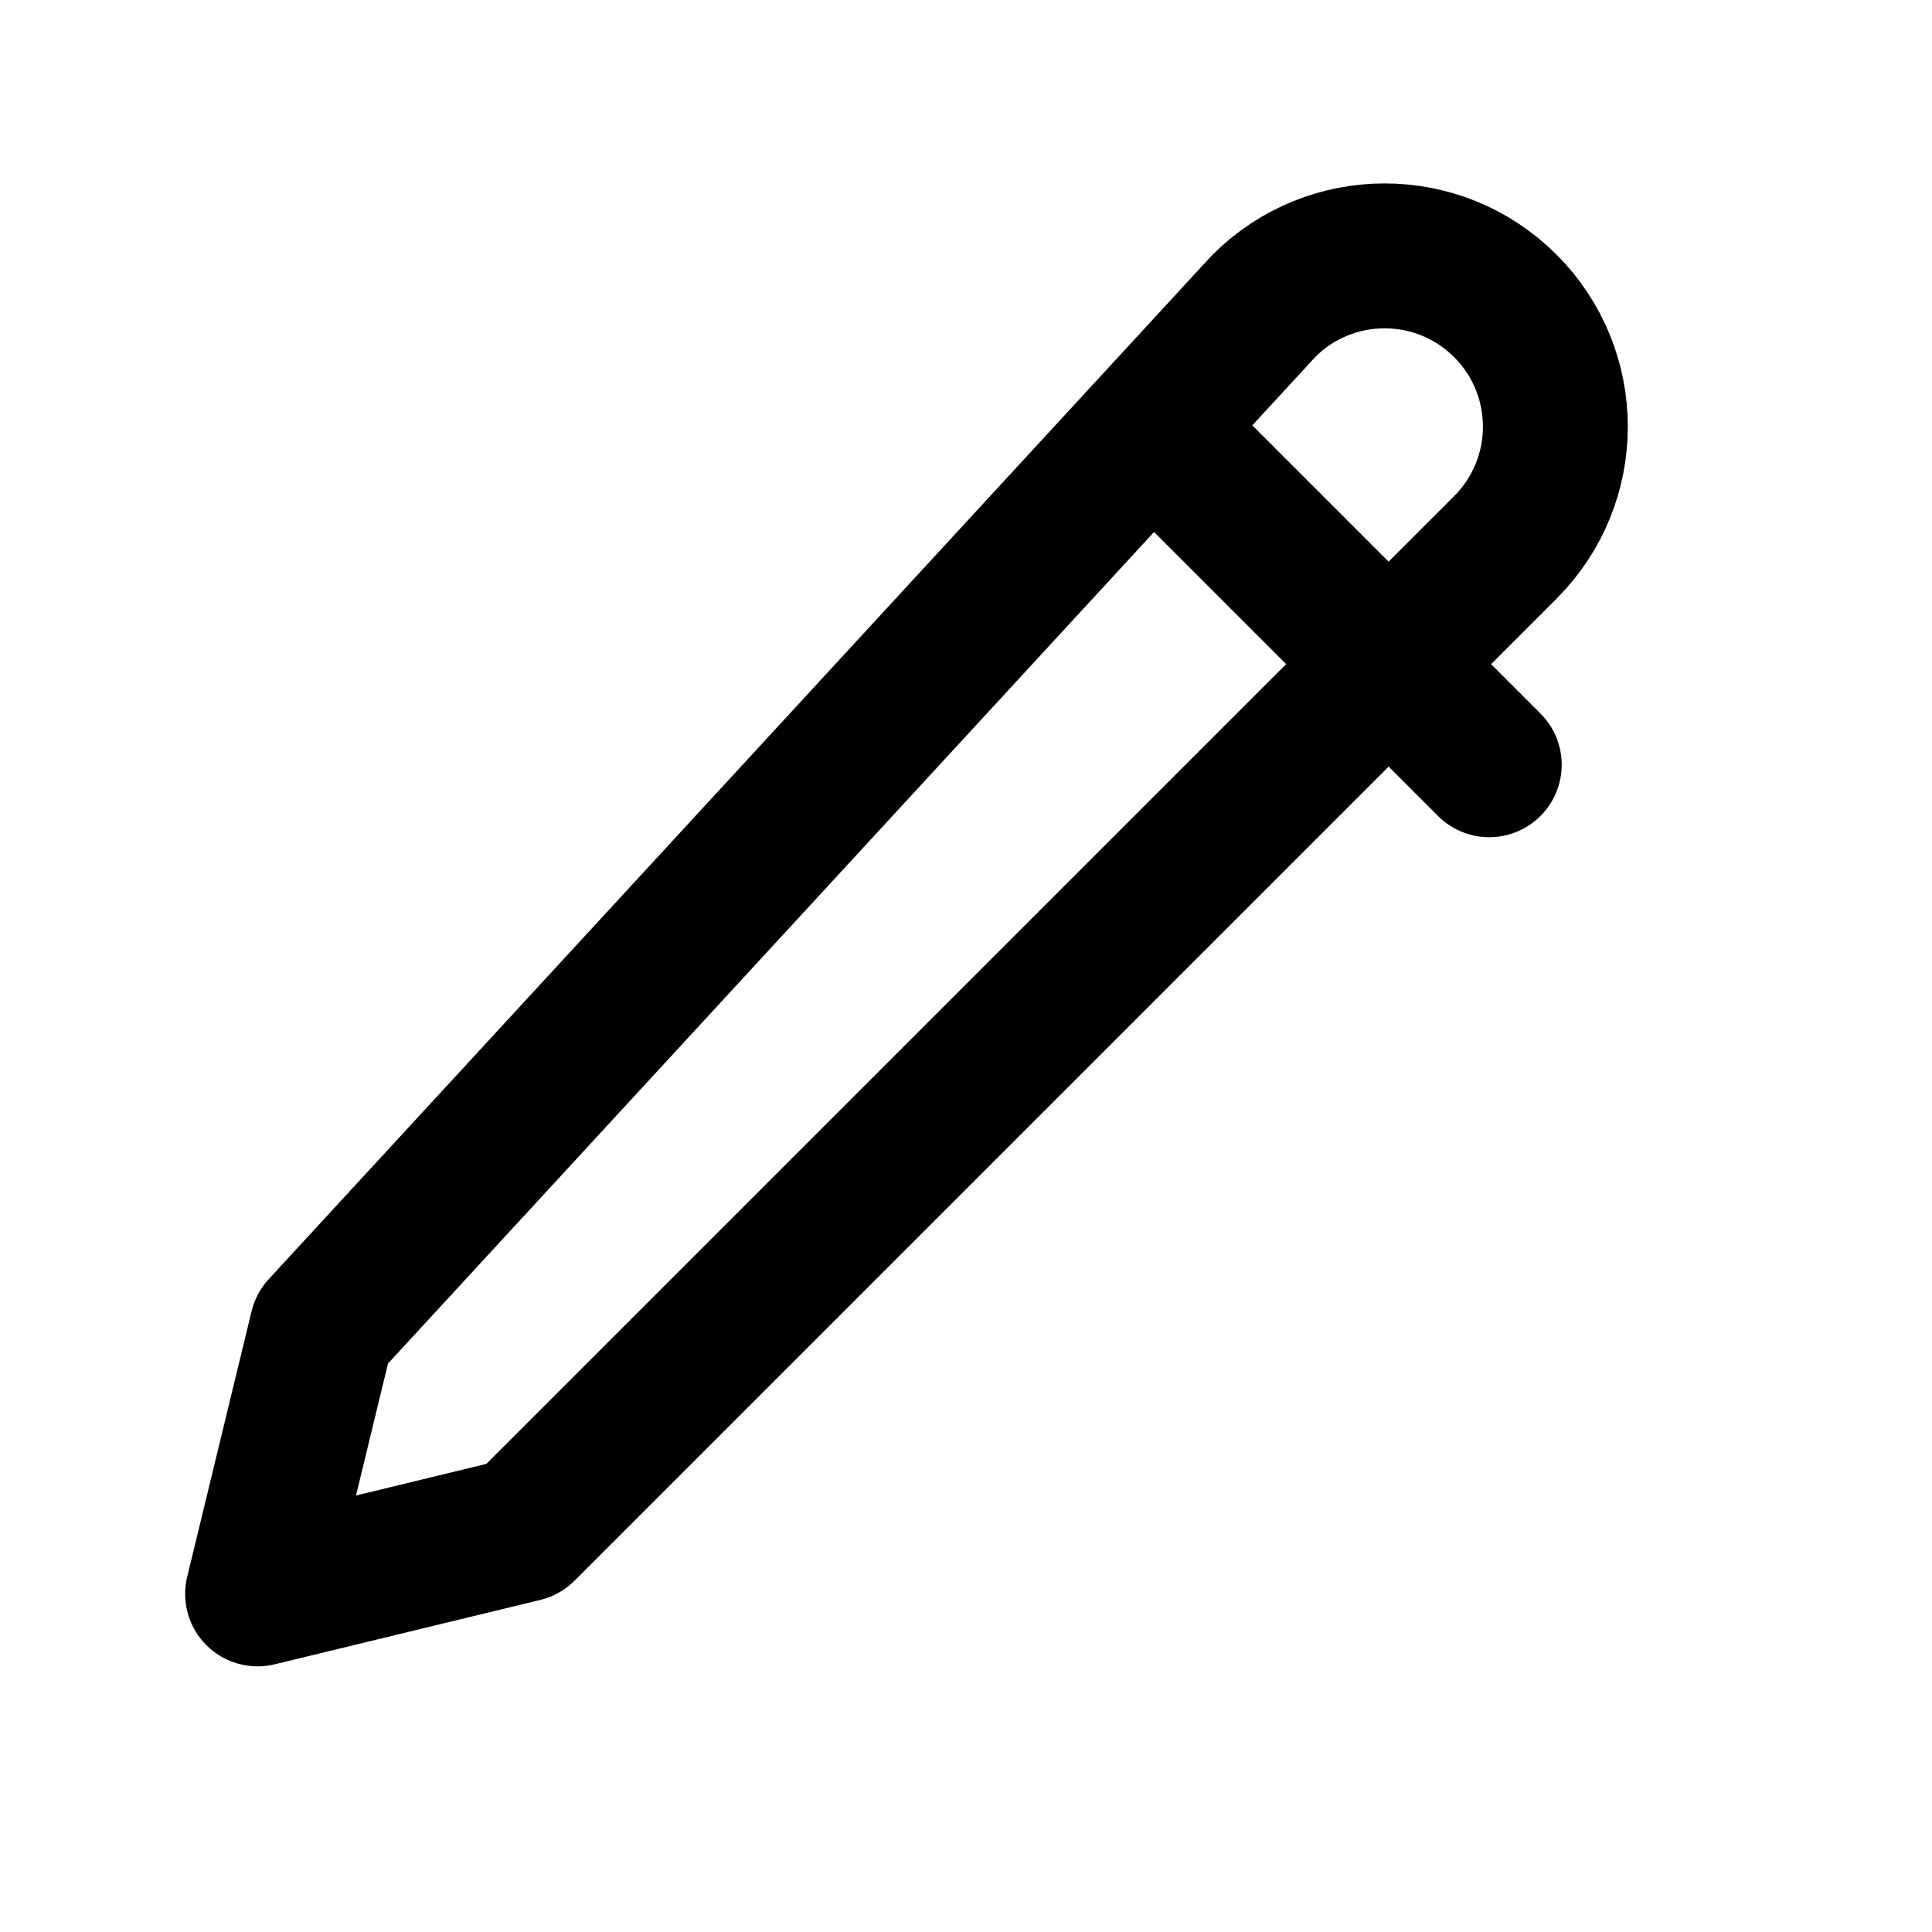
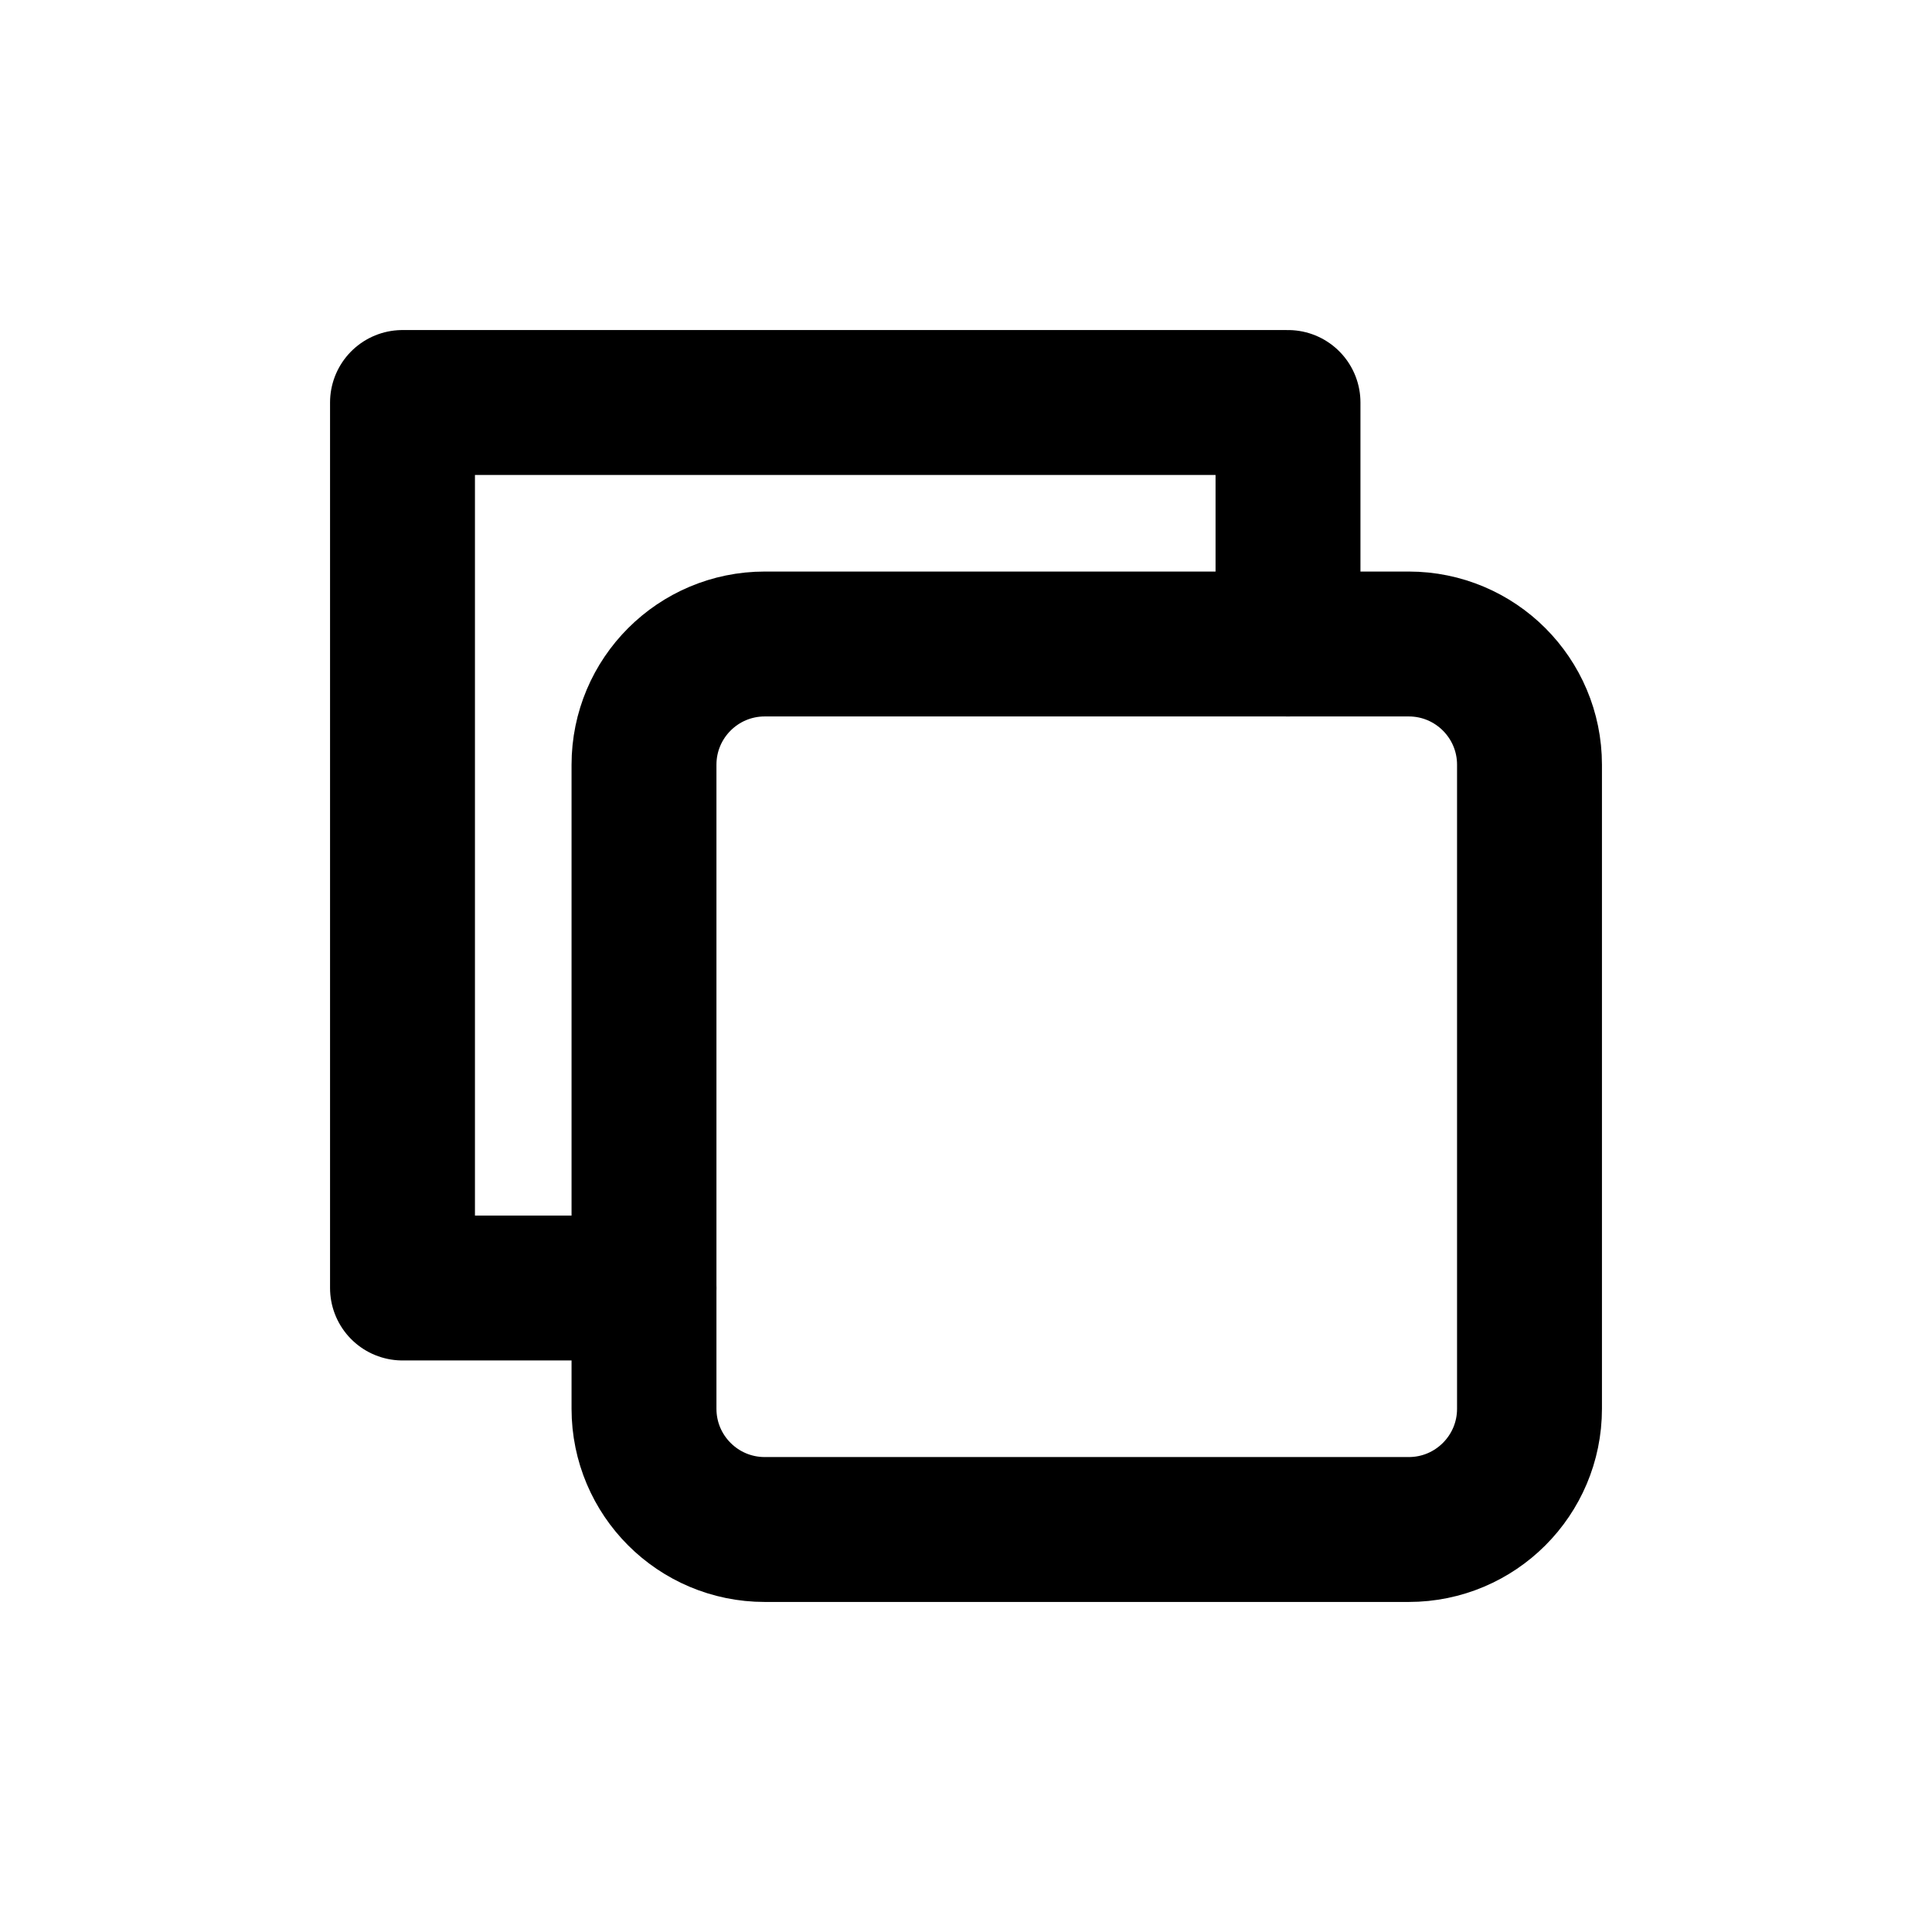
<svg xmlns="http://www.w3.org/2000/svg" viewBox="0 0 24 24" fill="none" stroke="currentColor" stroke-width="1.8" stroke-linecap="round" stroke-linejoin="round" role="img">
-   <path d="m4 16.5-.8 3.3 3.3-.8L18.7 6.8a2.1 2.1 0 0 0-3-3L4 16.5Z" />
-   <path d="m14.5 5.5 4 4" />
+   <rect x="8" y="8" width="11" height="11" rx="1.5" />
+   <path d="M16 8V5H5v11h3" />
</svg>
